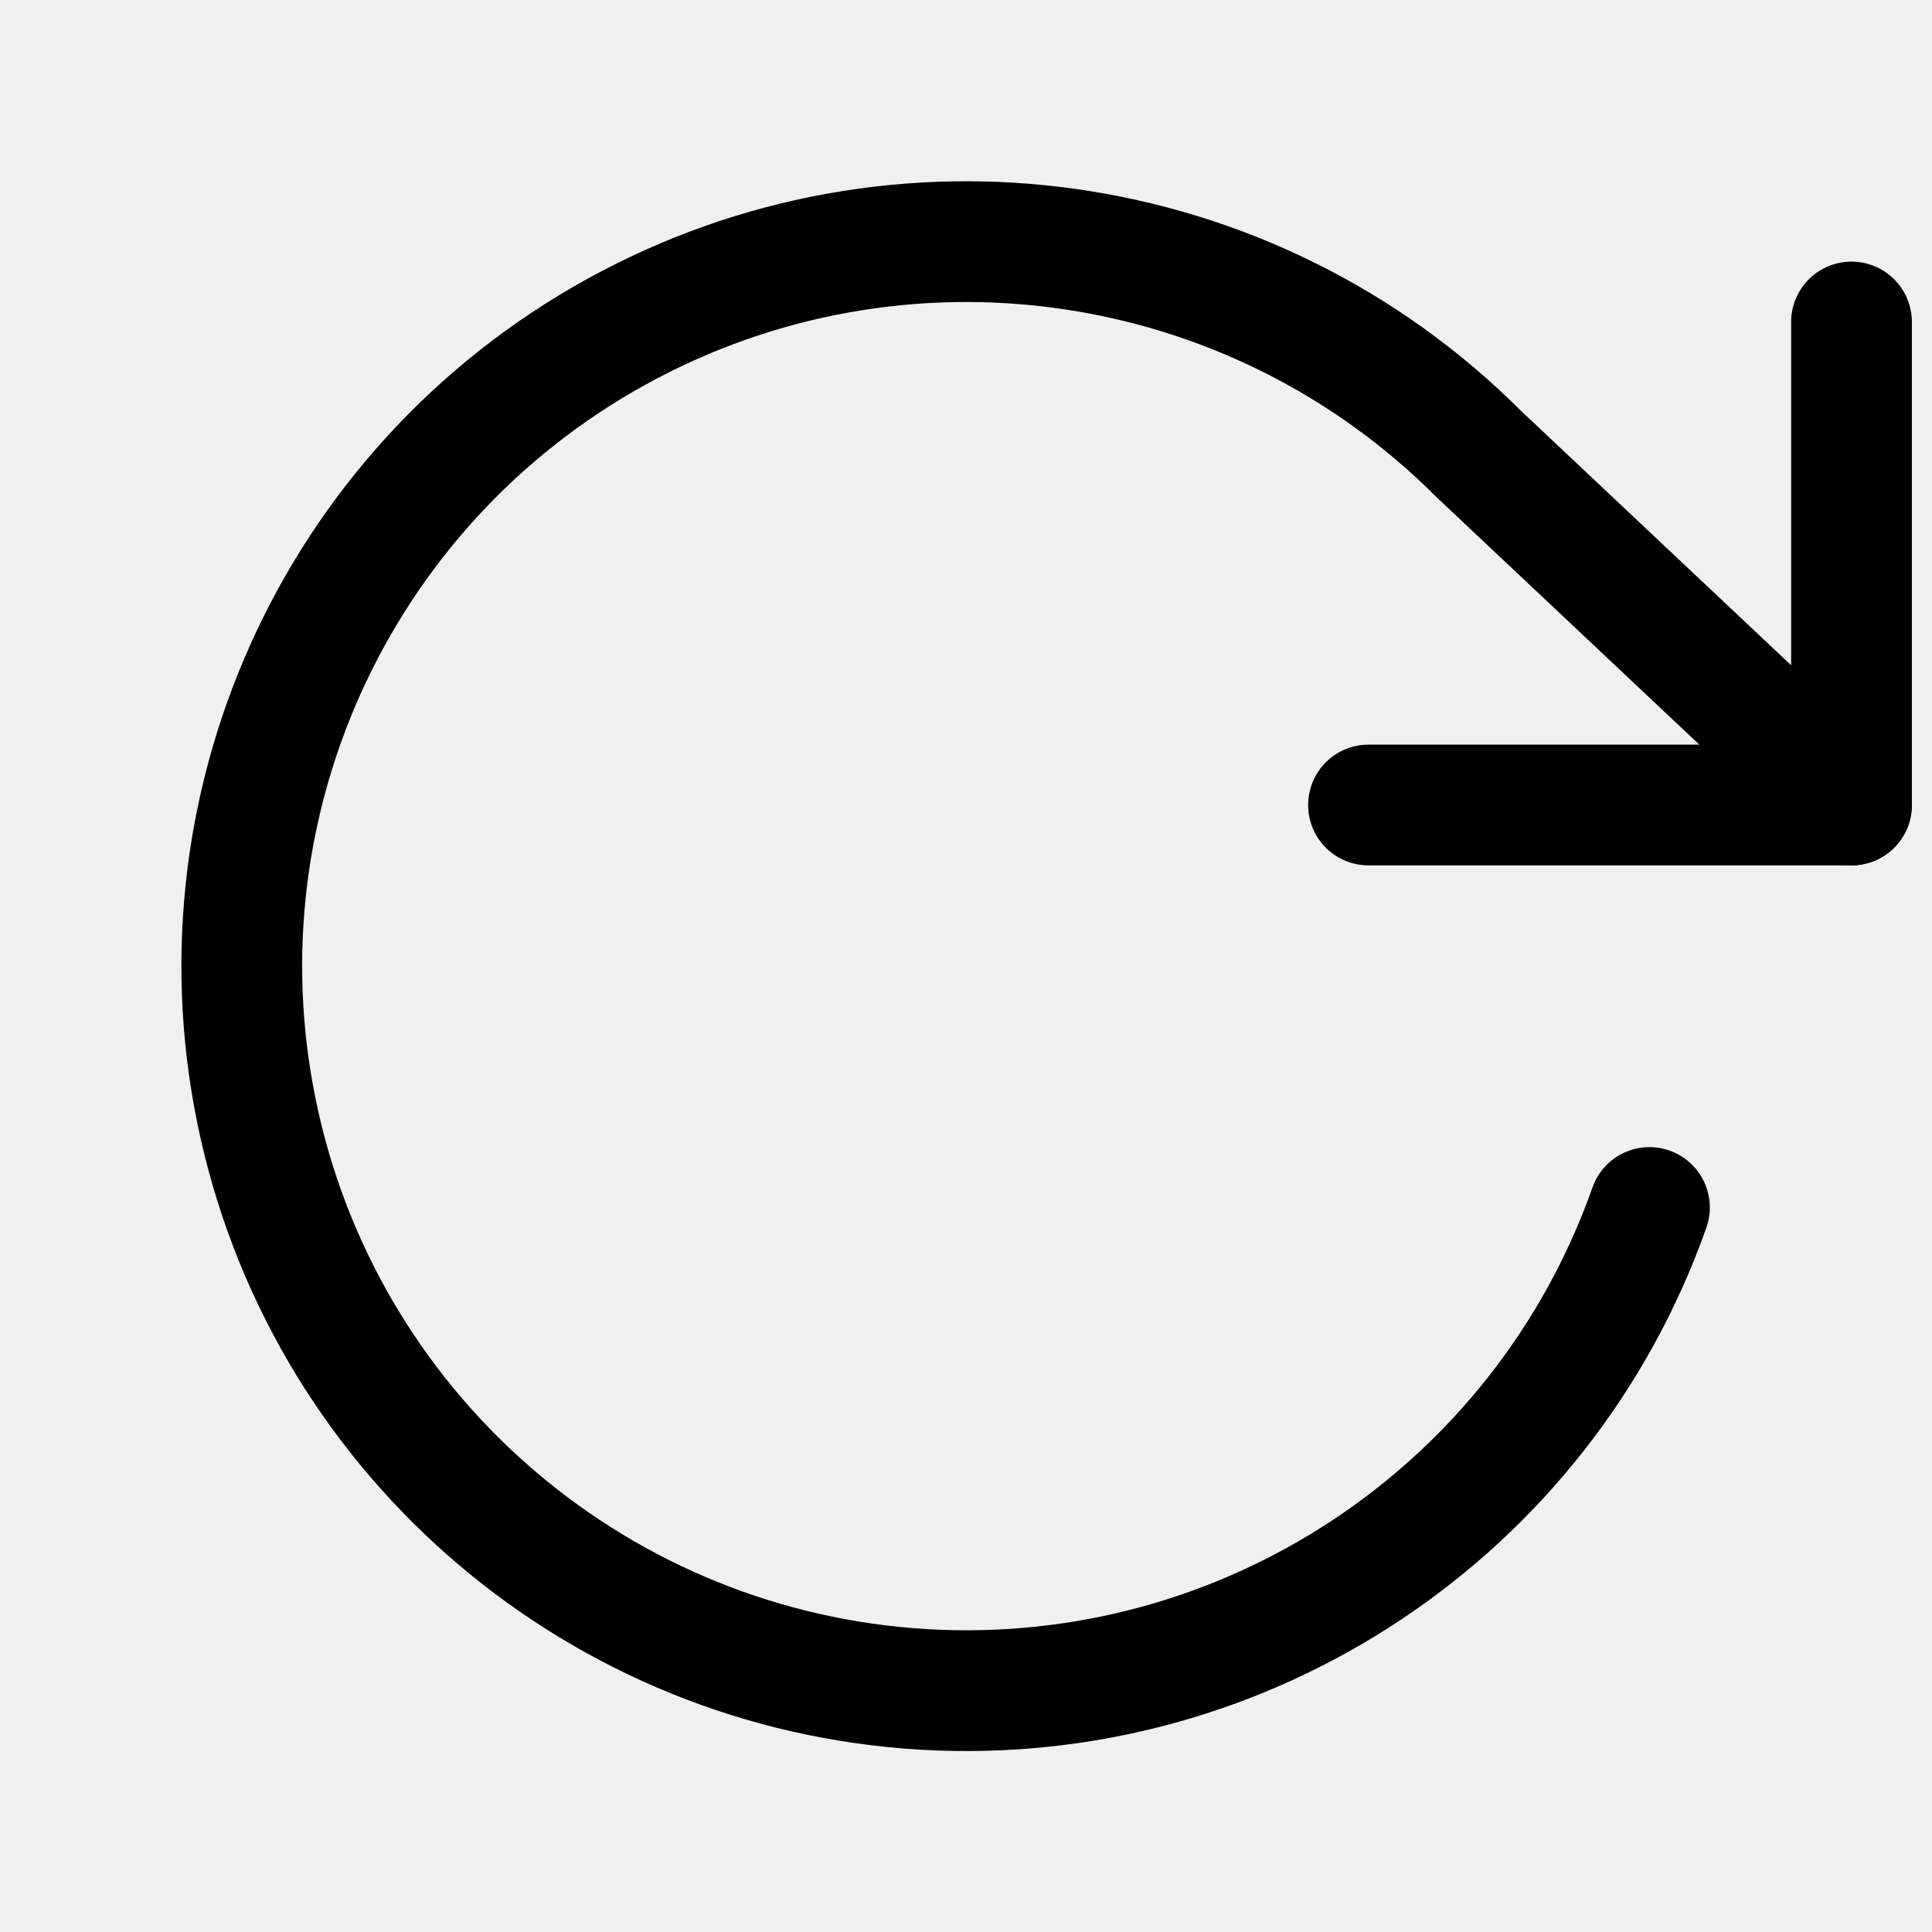
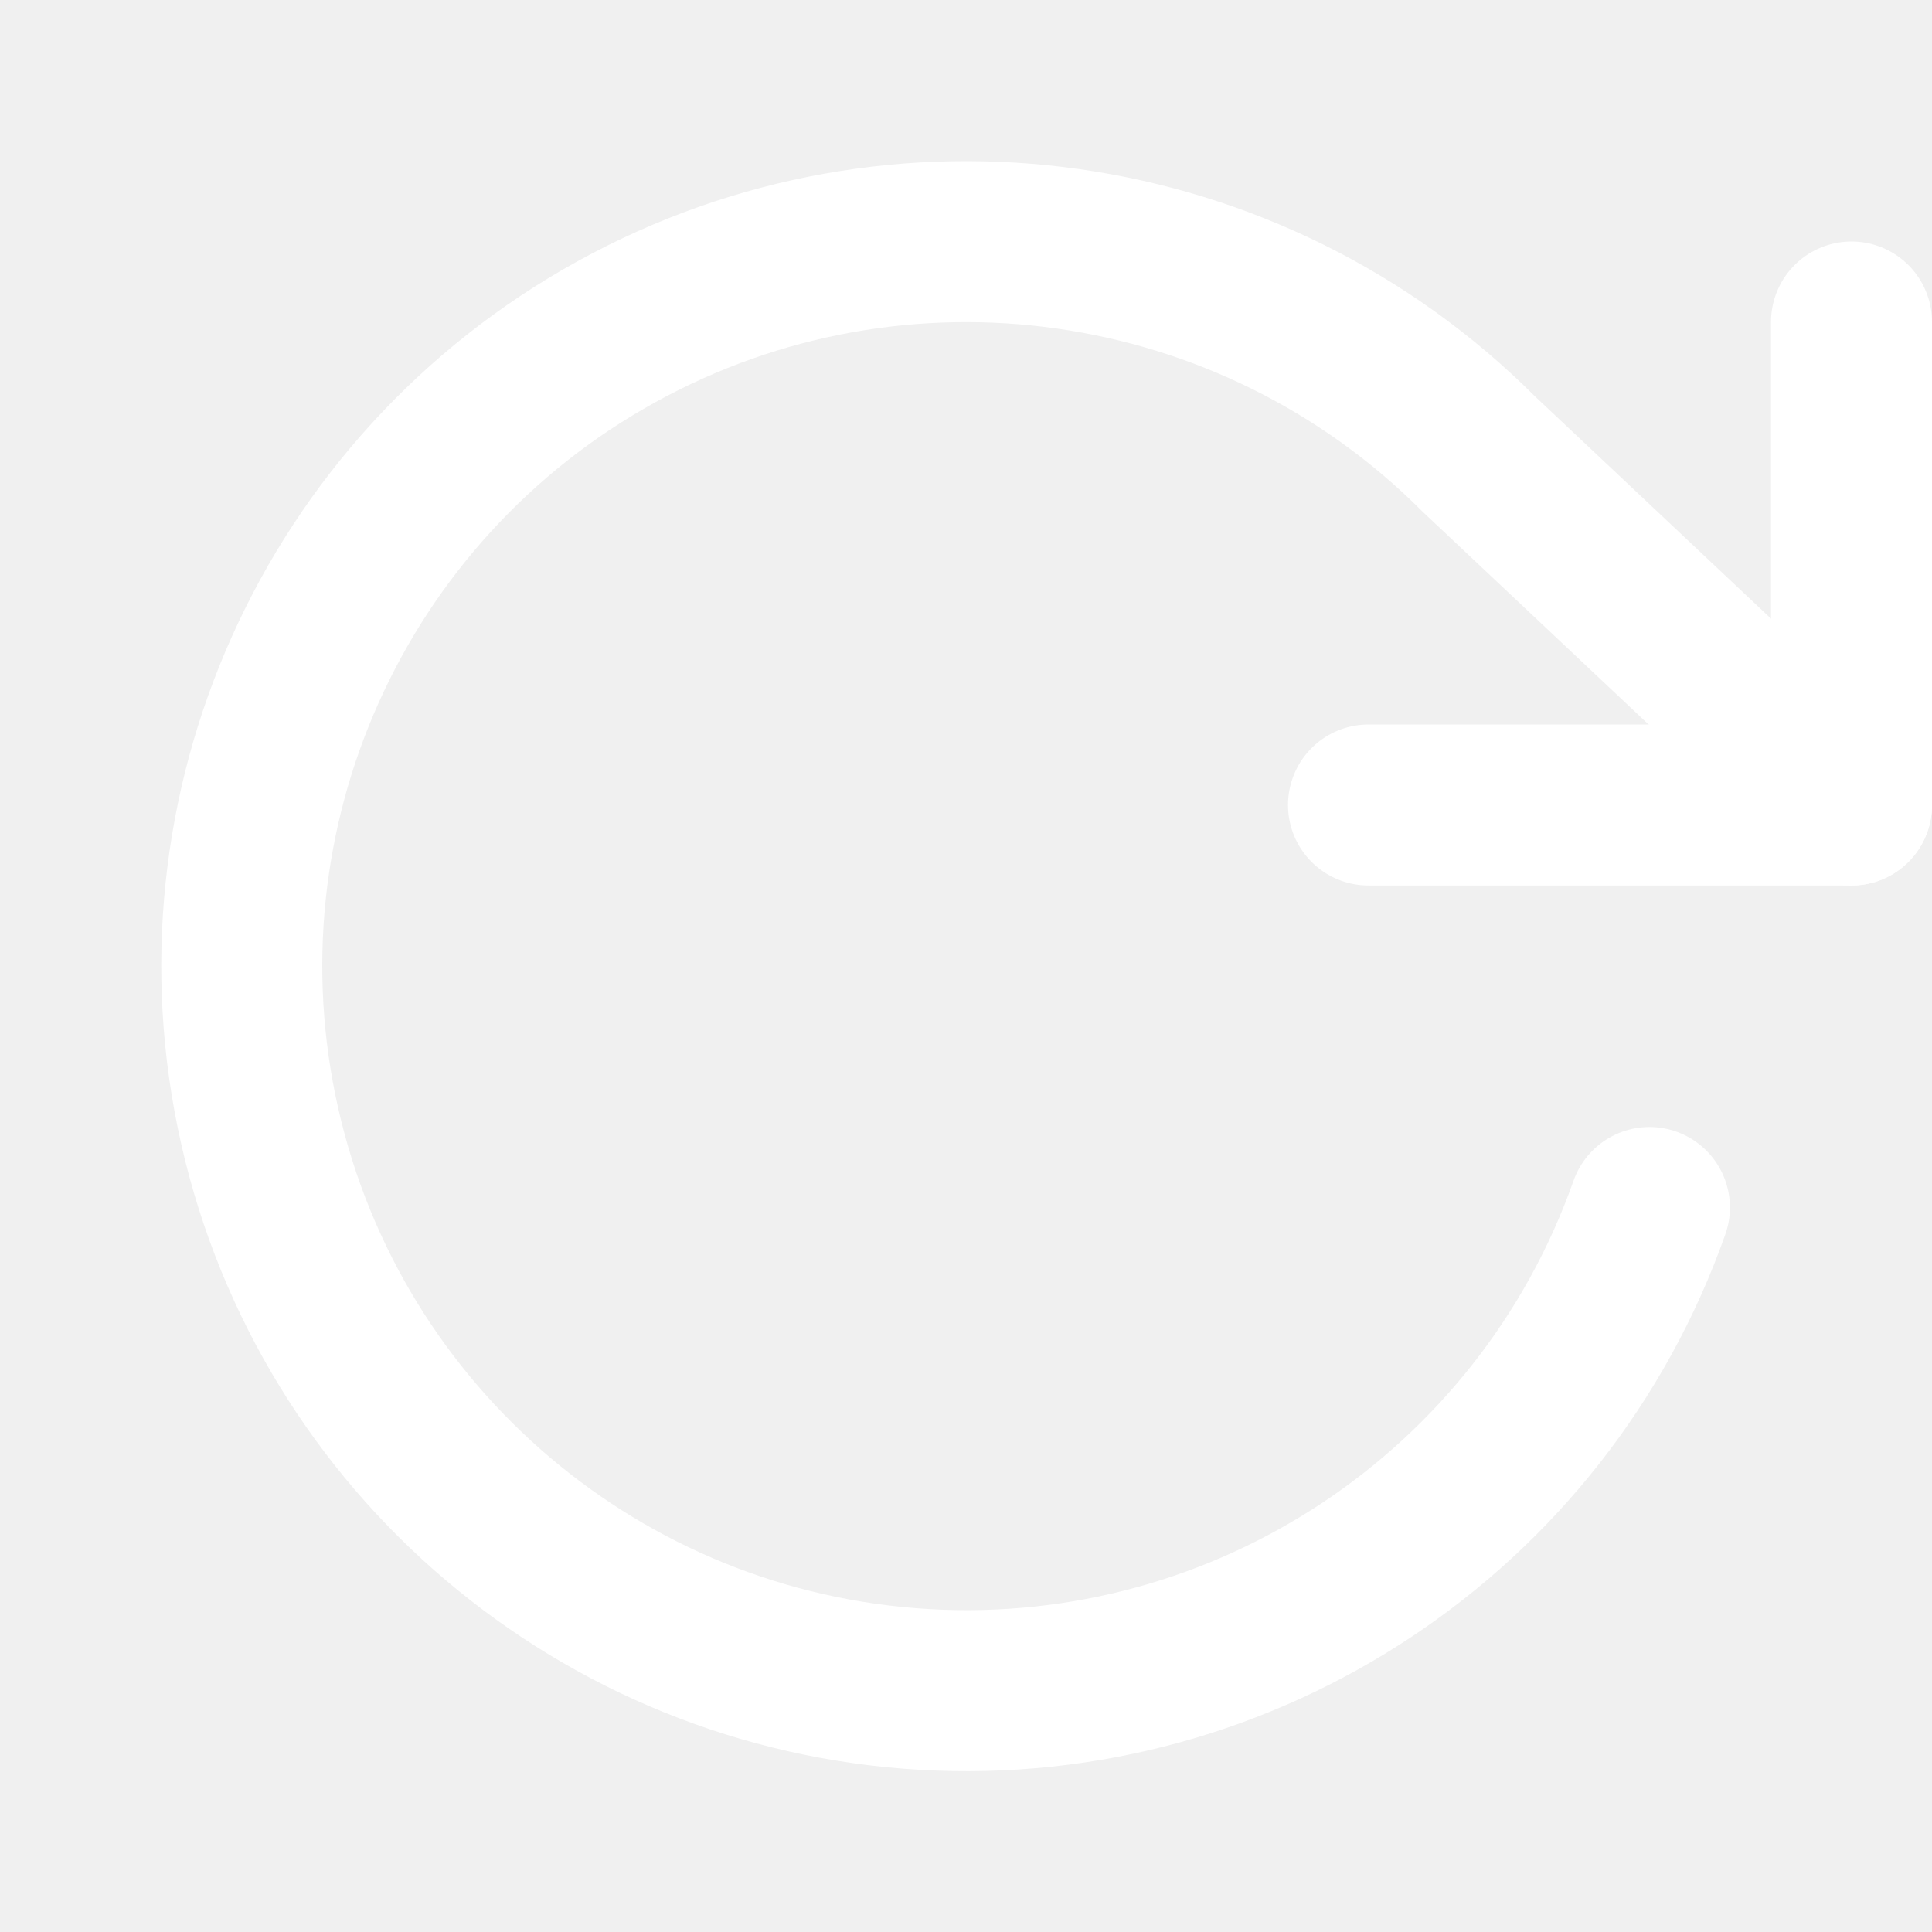
- <svg xmlns="http://www.w3.org/2000/svg" viewBox="0 0 24 24" fill="none" stroke="currentColor" stroke-width="1.5" stroke-linecap="round" stroke-linejoin="round">
+ <svg xmlns="http://www.w3.org/2000/svg" width="24" height="24" viewBox="0 0 24 24" fill="none" stroke="white" stroke-width="2" stroke-linecap="round" stroke-linejoin="round">
  <path d="M23 4v6h-6" />
  <path d="M20.49 15a9 9 0 1 1-2.12-9.36L23 10" />
</svg>
